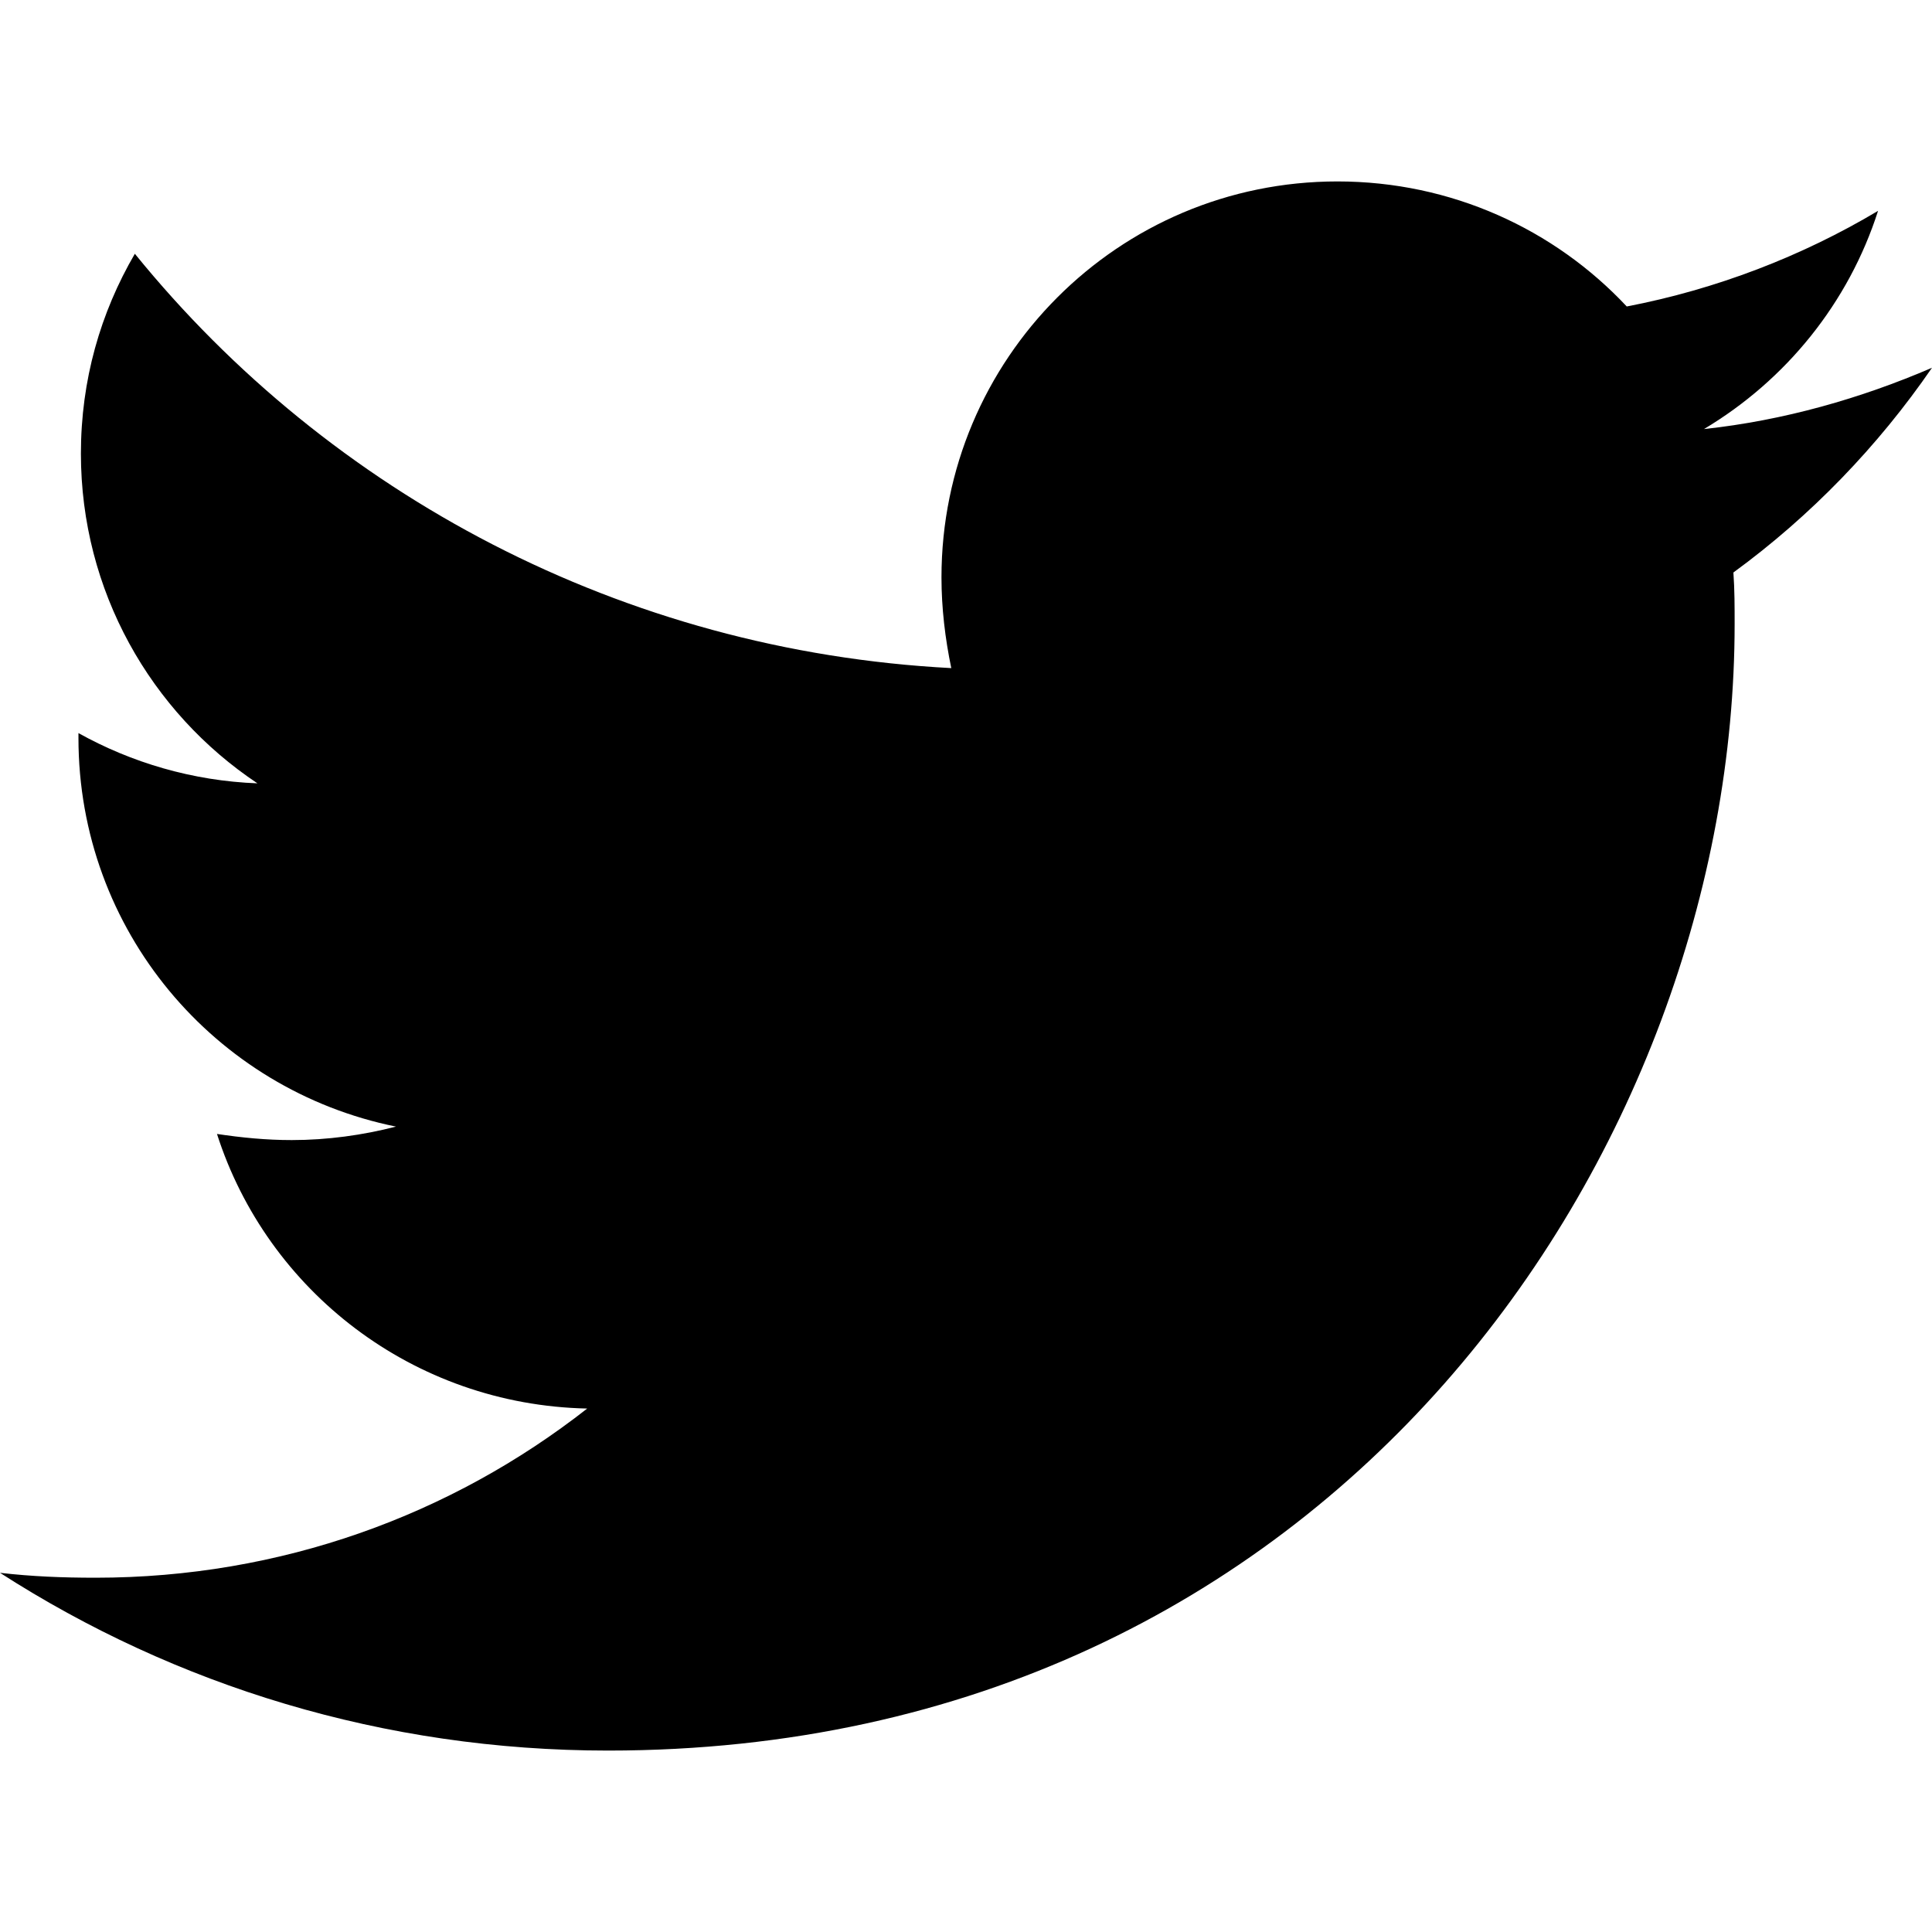
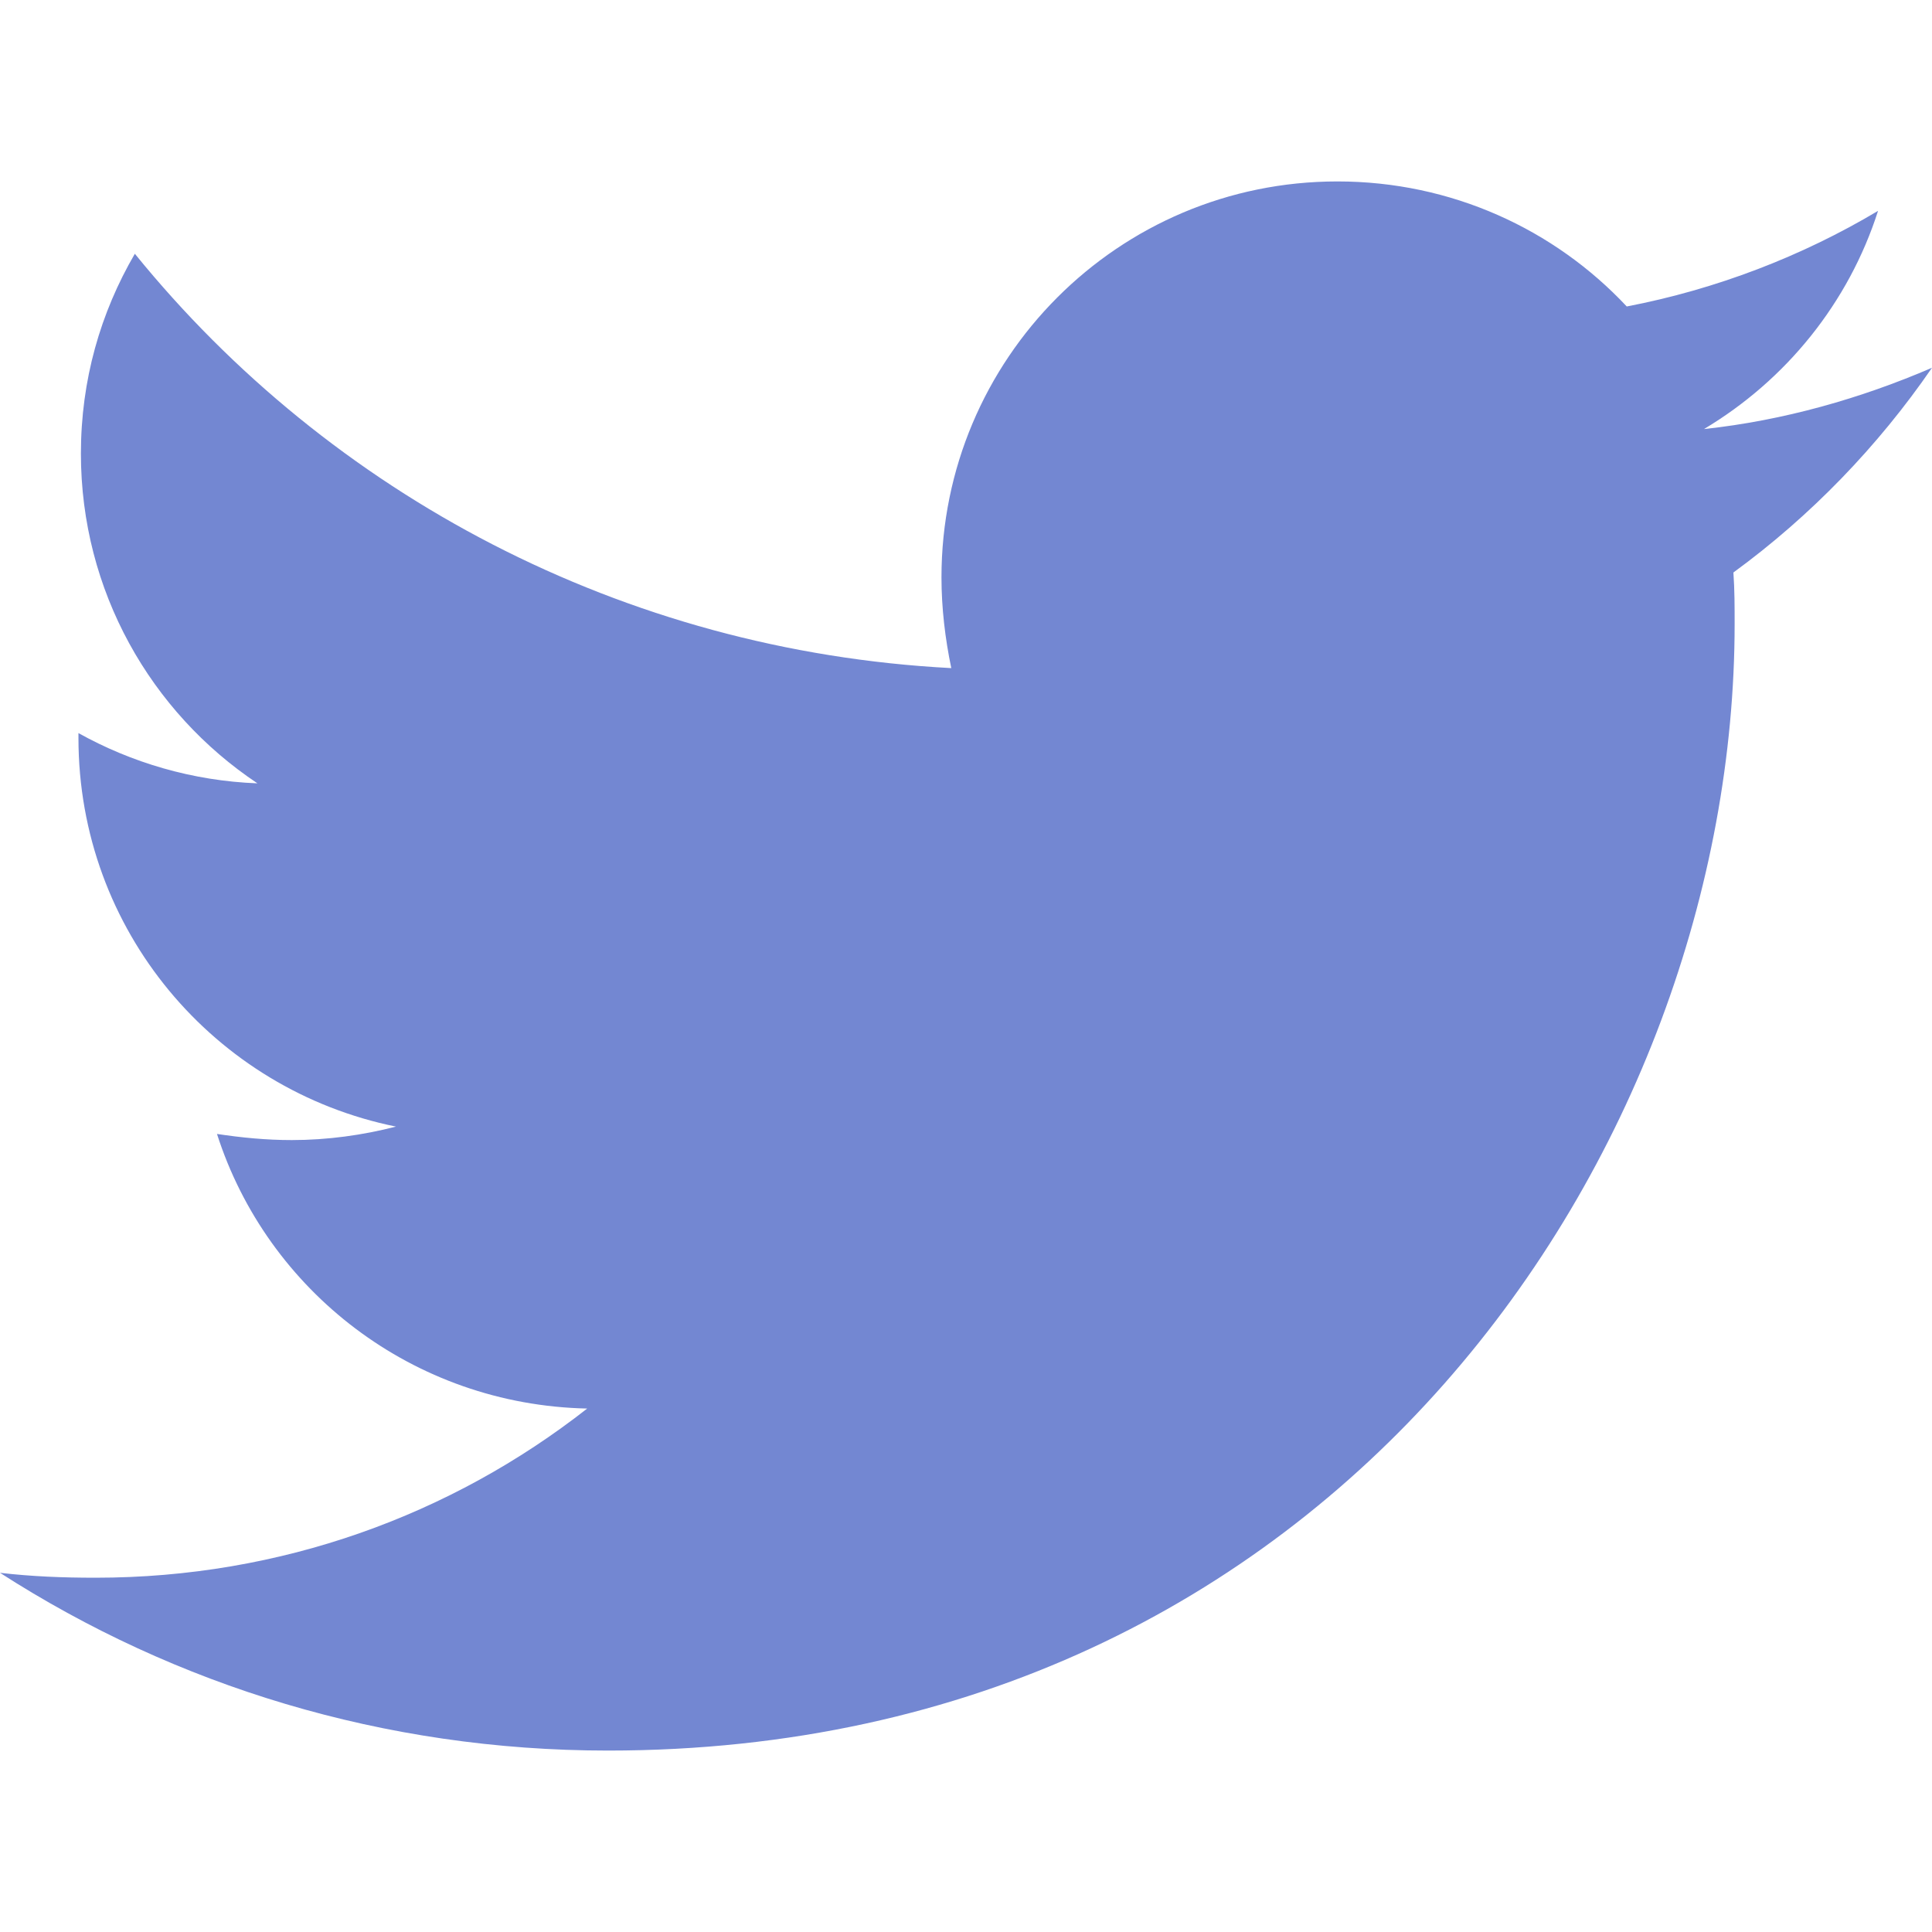
<svg xmlns="http://www.w3.org/2000/svg" viewBox="0 0 512 512">
-   <path d="M459.37 151.716c.325 4.548.325 9.097.325 13.645 0 138.72-105.583 298.558-298.558 298.558-59.452 0-114.68-17.219-161.137-47.106 8.447.974 16.568 1.299 25.34 1.299 49.055 0 94.213-16.568 130.274-44.832-46.132-.975-84.792-31.188-98.112-72.772 6.498.974 12.995 1.624 19.818 1.624 9.421 0 18.843-1.3 27.614-3.573-48.081-9.747-84.143-51.98-84.143-102.985v-1.299c13.969 7.797 30.214 12.67 47.431 13.319-28.264-18.843-46.781-51.005-46.781-87.391 0-19.492 5.197-37.36 14.294-52.954 51.655 63.675 129.3 105.258 216.365 109.807-1.624-7.797-2.599-15.918-2.599-24.04 0-57.828 46.782-104.934 104.934-104.934 30.213 0 57.502 12.67 76.67 33.137 23.715-4.548 46.456-13.32 66.599-25.34-7.798 24.366-24.366 44.833-46.132 57.827 21.117-2.273 41.584-8.122 60.426-16.243-14.292 20.791-32.161 39.308-52.628 54.253z" />
+   <path d="M459.37 151.716c.325 4.548.325 9.097.325 13.645 0 138.72-105.583 298.558-298.558 298.558-59.452 0-114.68-17.219-161.137-47.106 8.447.974 16.568 1.299 25.34 1.299 49.055 0 94.213-16.568 130.274-44.832-46.132-.975-84.792-31.188-98.112-72.772 6.498.974 12.995 1.624 19.818 1.624 9.421 0 18.843-1.3 27.614-3.573-48.081-9.747-84.143-51.98-84.143-102.985v-1.299c13.969 7.797 30.214 12.67 47.431 13.319-28.264-18.843-46.781-51.005-46.781-87.391 0-19.492 5.197-37.36 14.294-52.954 51.655 63.675 129.3 105.258 216.365 109.807-1.624-7.797-2.599-15.918-2.599-24.04 0-57.828 46.782-104.934 104.934-104.934 30.213 0 57.502 12.67 76.67 33.137 23.715-4.548 46.456-13.32 66.599-25.34-7.798 24.366-24.366 44.833-46.132 57.827 21.117-2.273 41.584-8.122 60.426-16.243-14.292 20.791-32.161 39.308-52.628 54.253z" fill="#7387D2" />
</svg>
